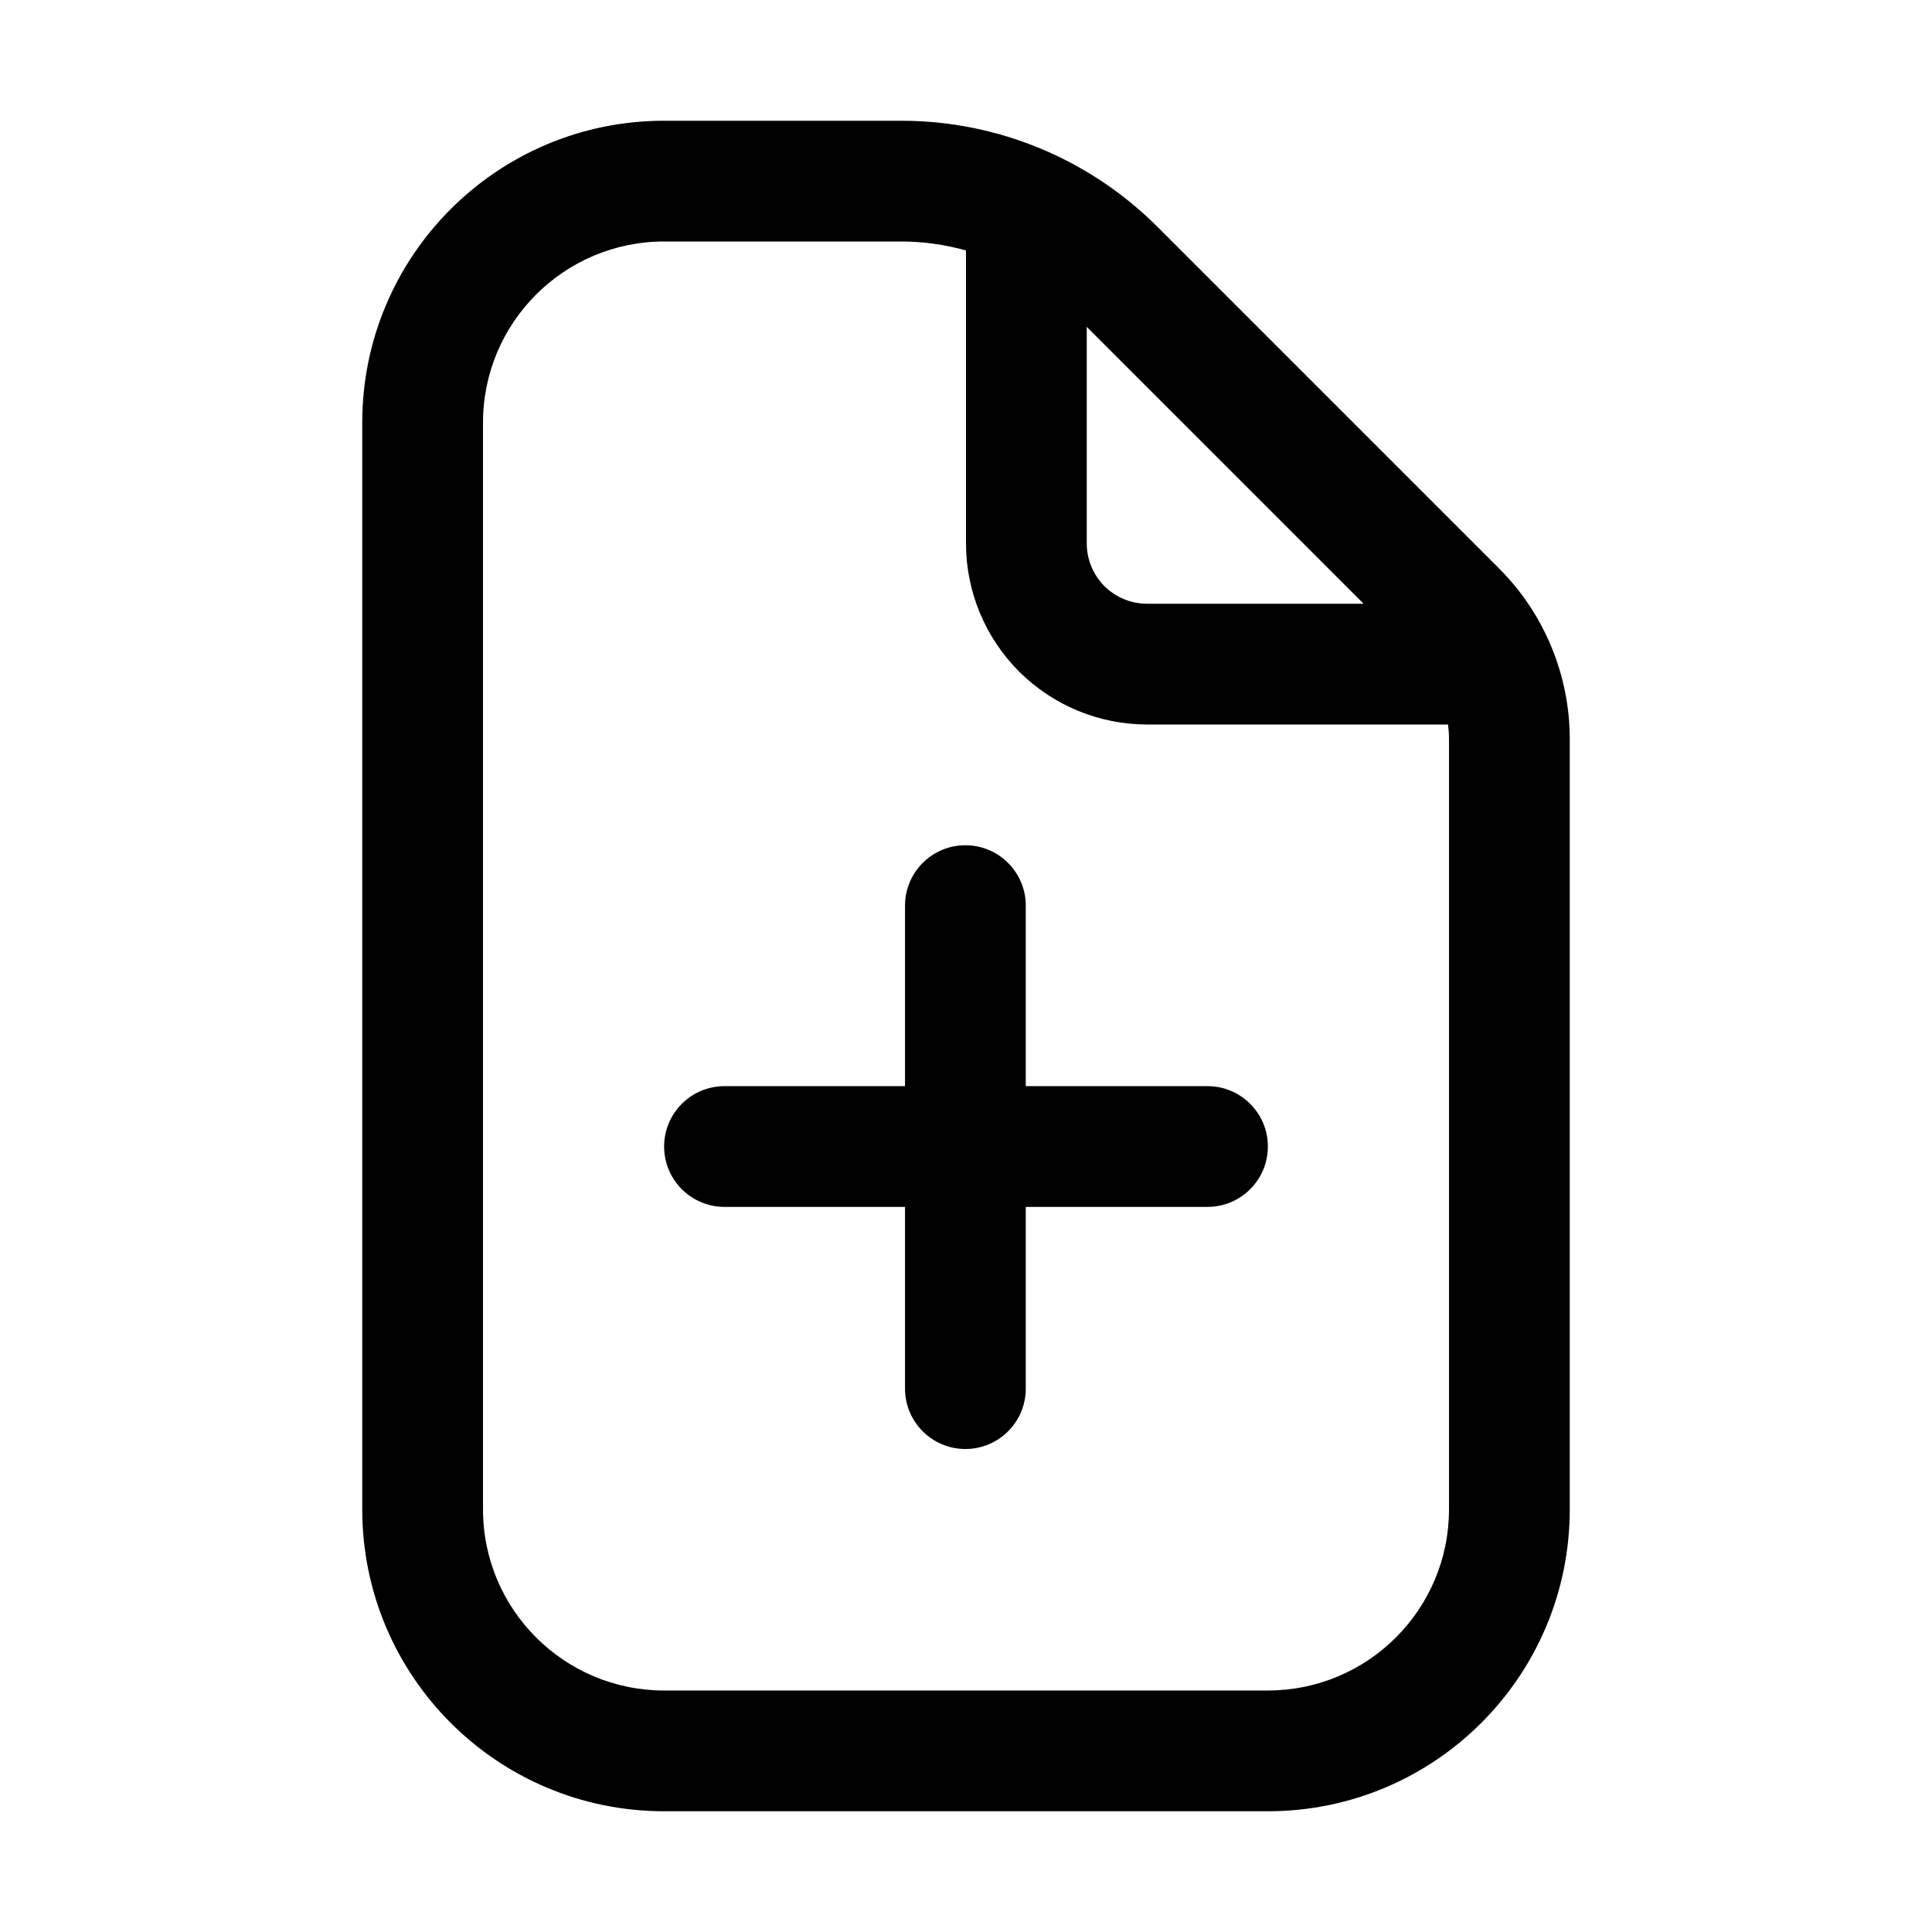
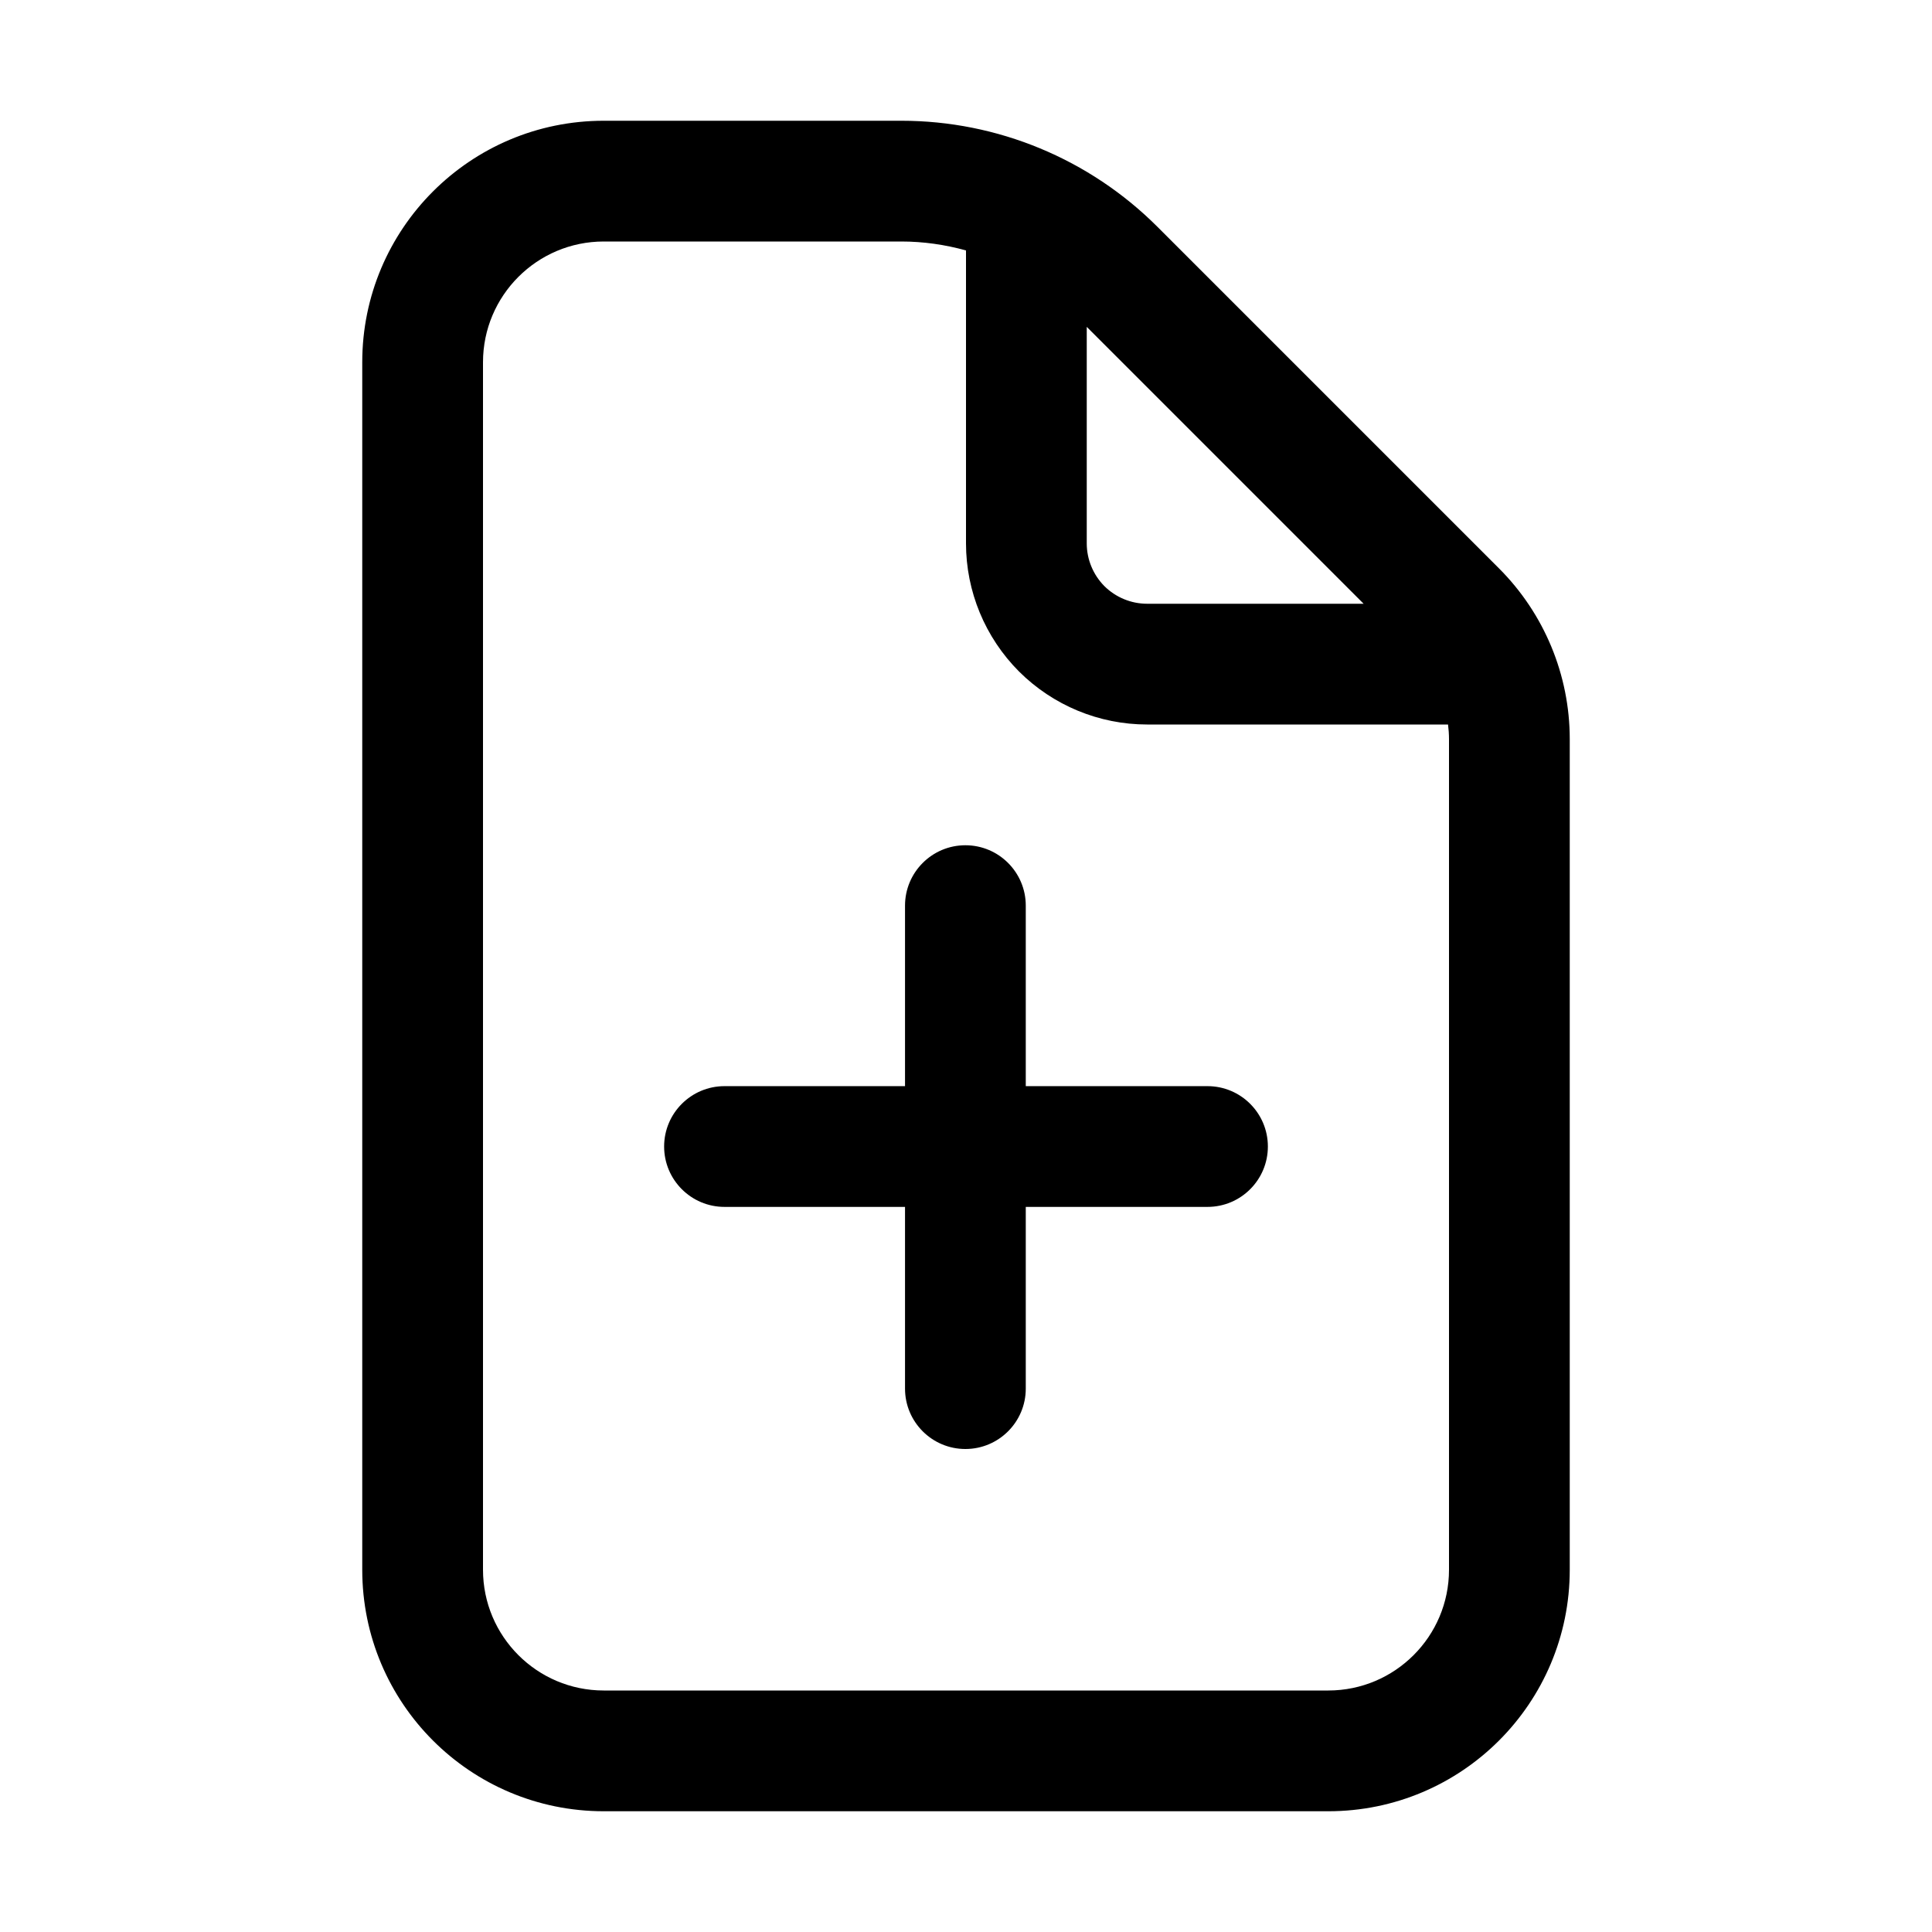
<svg xmlns="http://www.w3.org/2000/svg" width="16" height="16" viewBox="0 0 16 16" fill="none">
-   <path d="M7.465 1C8.26 1 9.023 1.316 9.586 1.879L12.414 4.707C12.789 5.082 13 5.591 13 6.121V12.5C13 13.881 11.881 15 10.5 15H5.5C4.119 15 3 13.881 3 12.5V3.5C3 2.119 4.119 1 5.5 1H7.465ZM5.5 2C4.672 2 4 2.672 4 3.5V12.5C4 13.328 4.672 14 5.5 14H10.5C11.328 14 12 13.328 12 12.5V6.121C12 6.08 11.997 6.04 11.992 6H9.5C9.102 6 8.721 5.842 8.439 5.561C8.158 5.279 8 4.898 8 4.5V2.074C7.827 2.026 7.647 2 7.465 2H5.5ZM7.995 7C8.271 7 8.495 7.224 8.495 7.5V8.995H10C10.276 8.995 10.5 9.219 10.5 9.495C10.5 9.771 10.276 9.995 10 9.995H8.495V11.5C8.495 11.776 8.271 12 7.995 12C7.719 12 7.495 11.776 7.495 11.5V9.995H6C5.724 9.995 5.5 9.771 5.5 9.495C5.5 9.219 5.724 8.995 6 8.995H7.495V7.5C7.495 7.224 7.719 7 7.995 7ZM9 4.5C9 4.633 9.053 4.76 9.146 4.854C9.24 4.947 9.367 5 9.5 5H11.293L9 2.707V4.5Z" fill="black" style="fill:black;fill-opacity:1;" />
+   <path d="M7.465 1C8.26 1 9.023 1.316 9.586 1.879L12.414 4.707C12.789 5.082 13 5.591 13 6.121V13C13 14.105 12.105 15 11 15H5C3.895 15 3 14.105 3 13V3C3 1.895 3.895 1 5 1H7.465ZM5 2C4.448 2 4 2.448 4 3V13C4 13.552 4.448 14 5 14H11C11.552 14 12 13.552 12 13V6.121C12 6.08 11.997 6.04 11.992 6H9.5C9.102 6 8.721 5.842 8.439 5.561C8.158 5.279 8 4.898 8 4.5V2.074C7.827 2.026 7.647 2 7.465 2H5ZM7.995 7C8.271 7 8.495 7.224 8.495 7.5V8.995H10C10.276 8.995 10.5 9.219 10.5 9.495C10.5 9.771 10.276 9.995 10 9.995H8.495V11.5C8.495 11.776 8.271 12 7.995 12C7.719 12 7.495 11.776 7.495 11.5V9.995H6C5.724 9.995 5.5 9.771 5.5 9.495C5.5 9.219 5.724 8.995 6 8.995H7.495V7.5C7.495 7.224 7.719 7 7.995 7ZM9 4.5C9 4.633 9.053 4.76 9.146 4.854C9.24 4.947 9.367 5 9.5 5H11.293L9 2.707V4.5Z" fill="black" style="fill:black;fill-opacity:1;" />
</svg>
